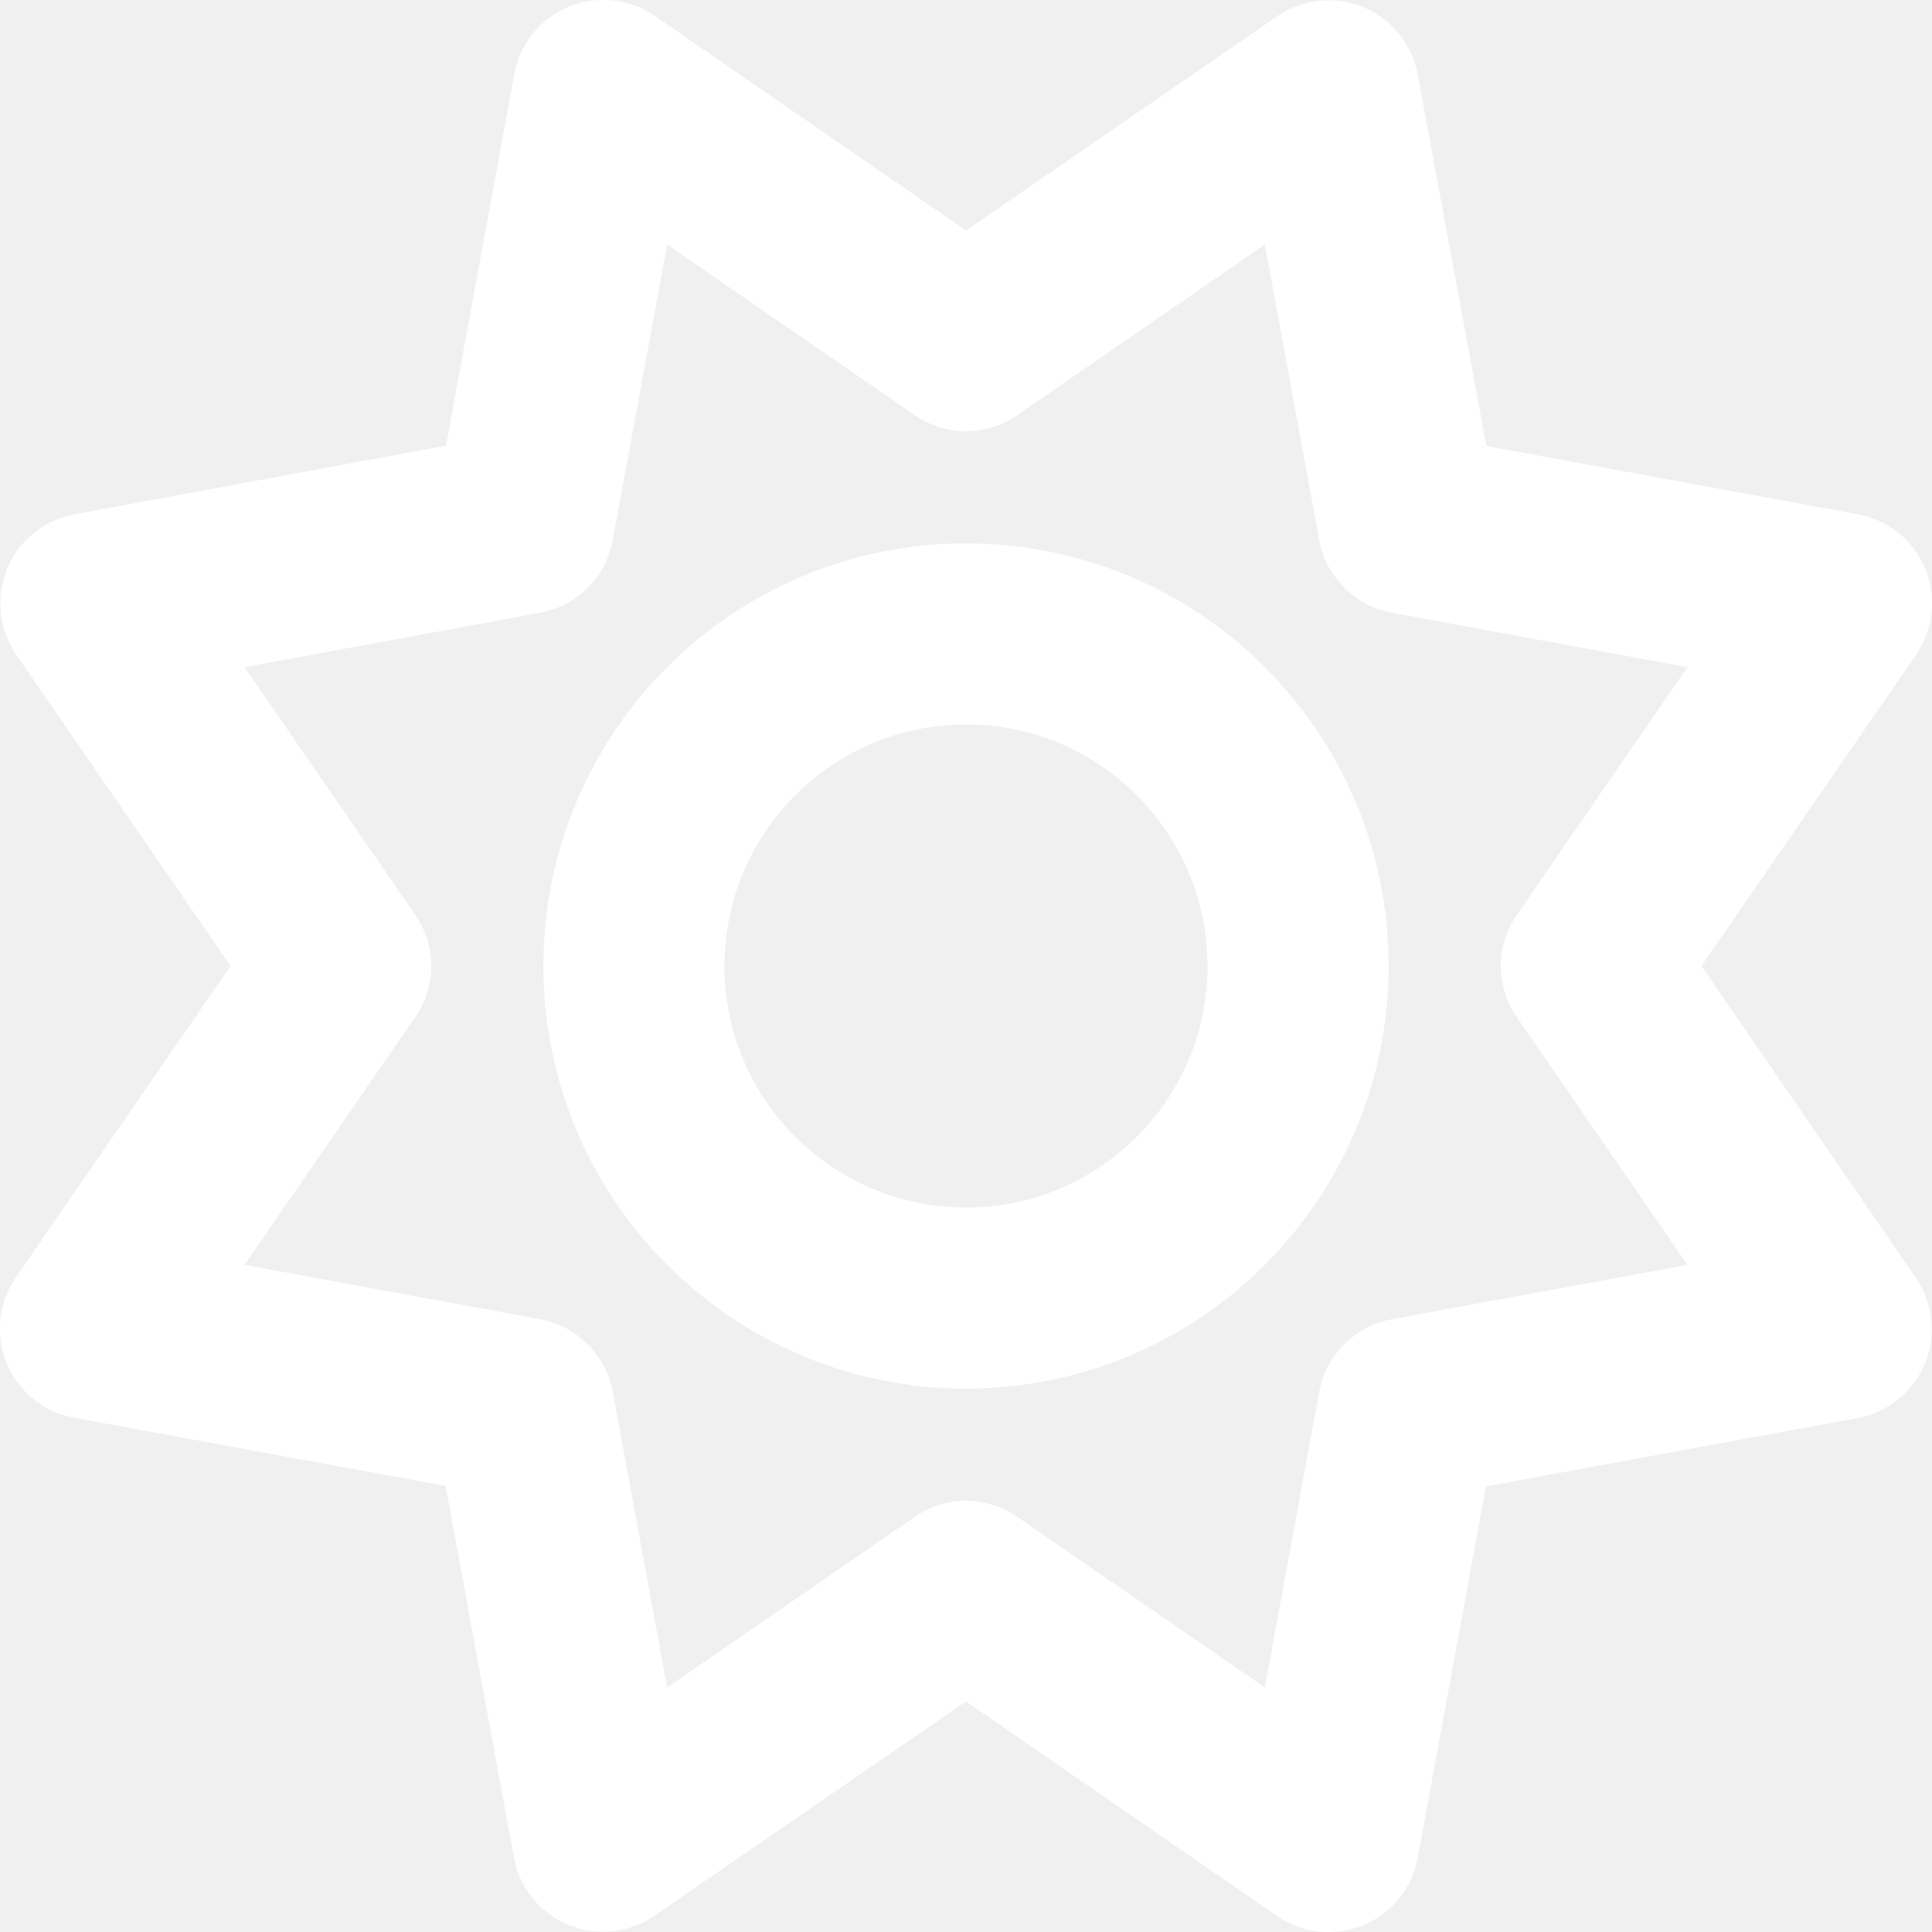
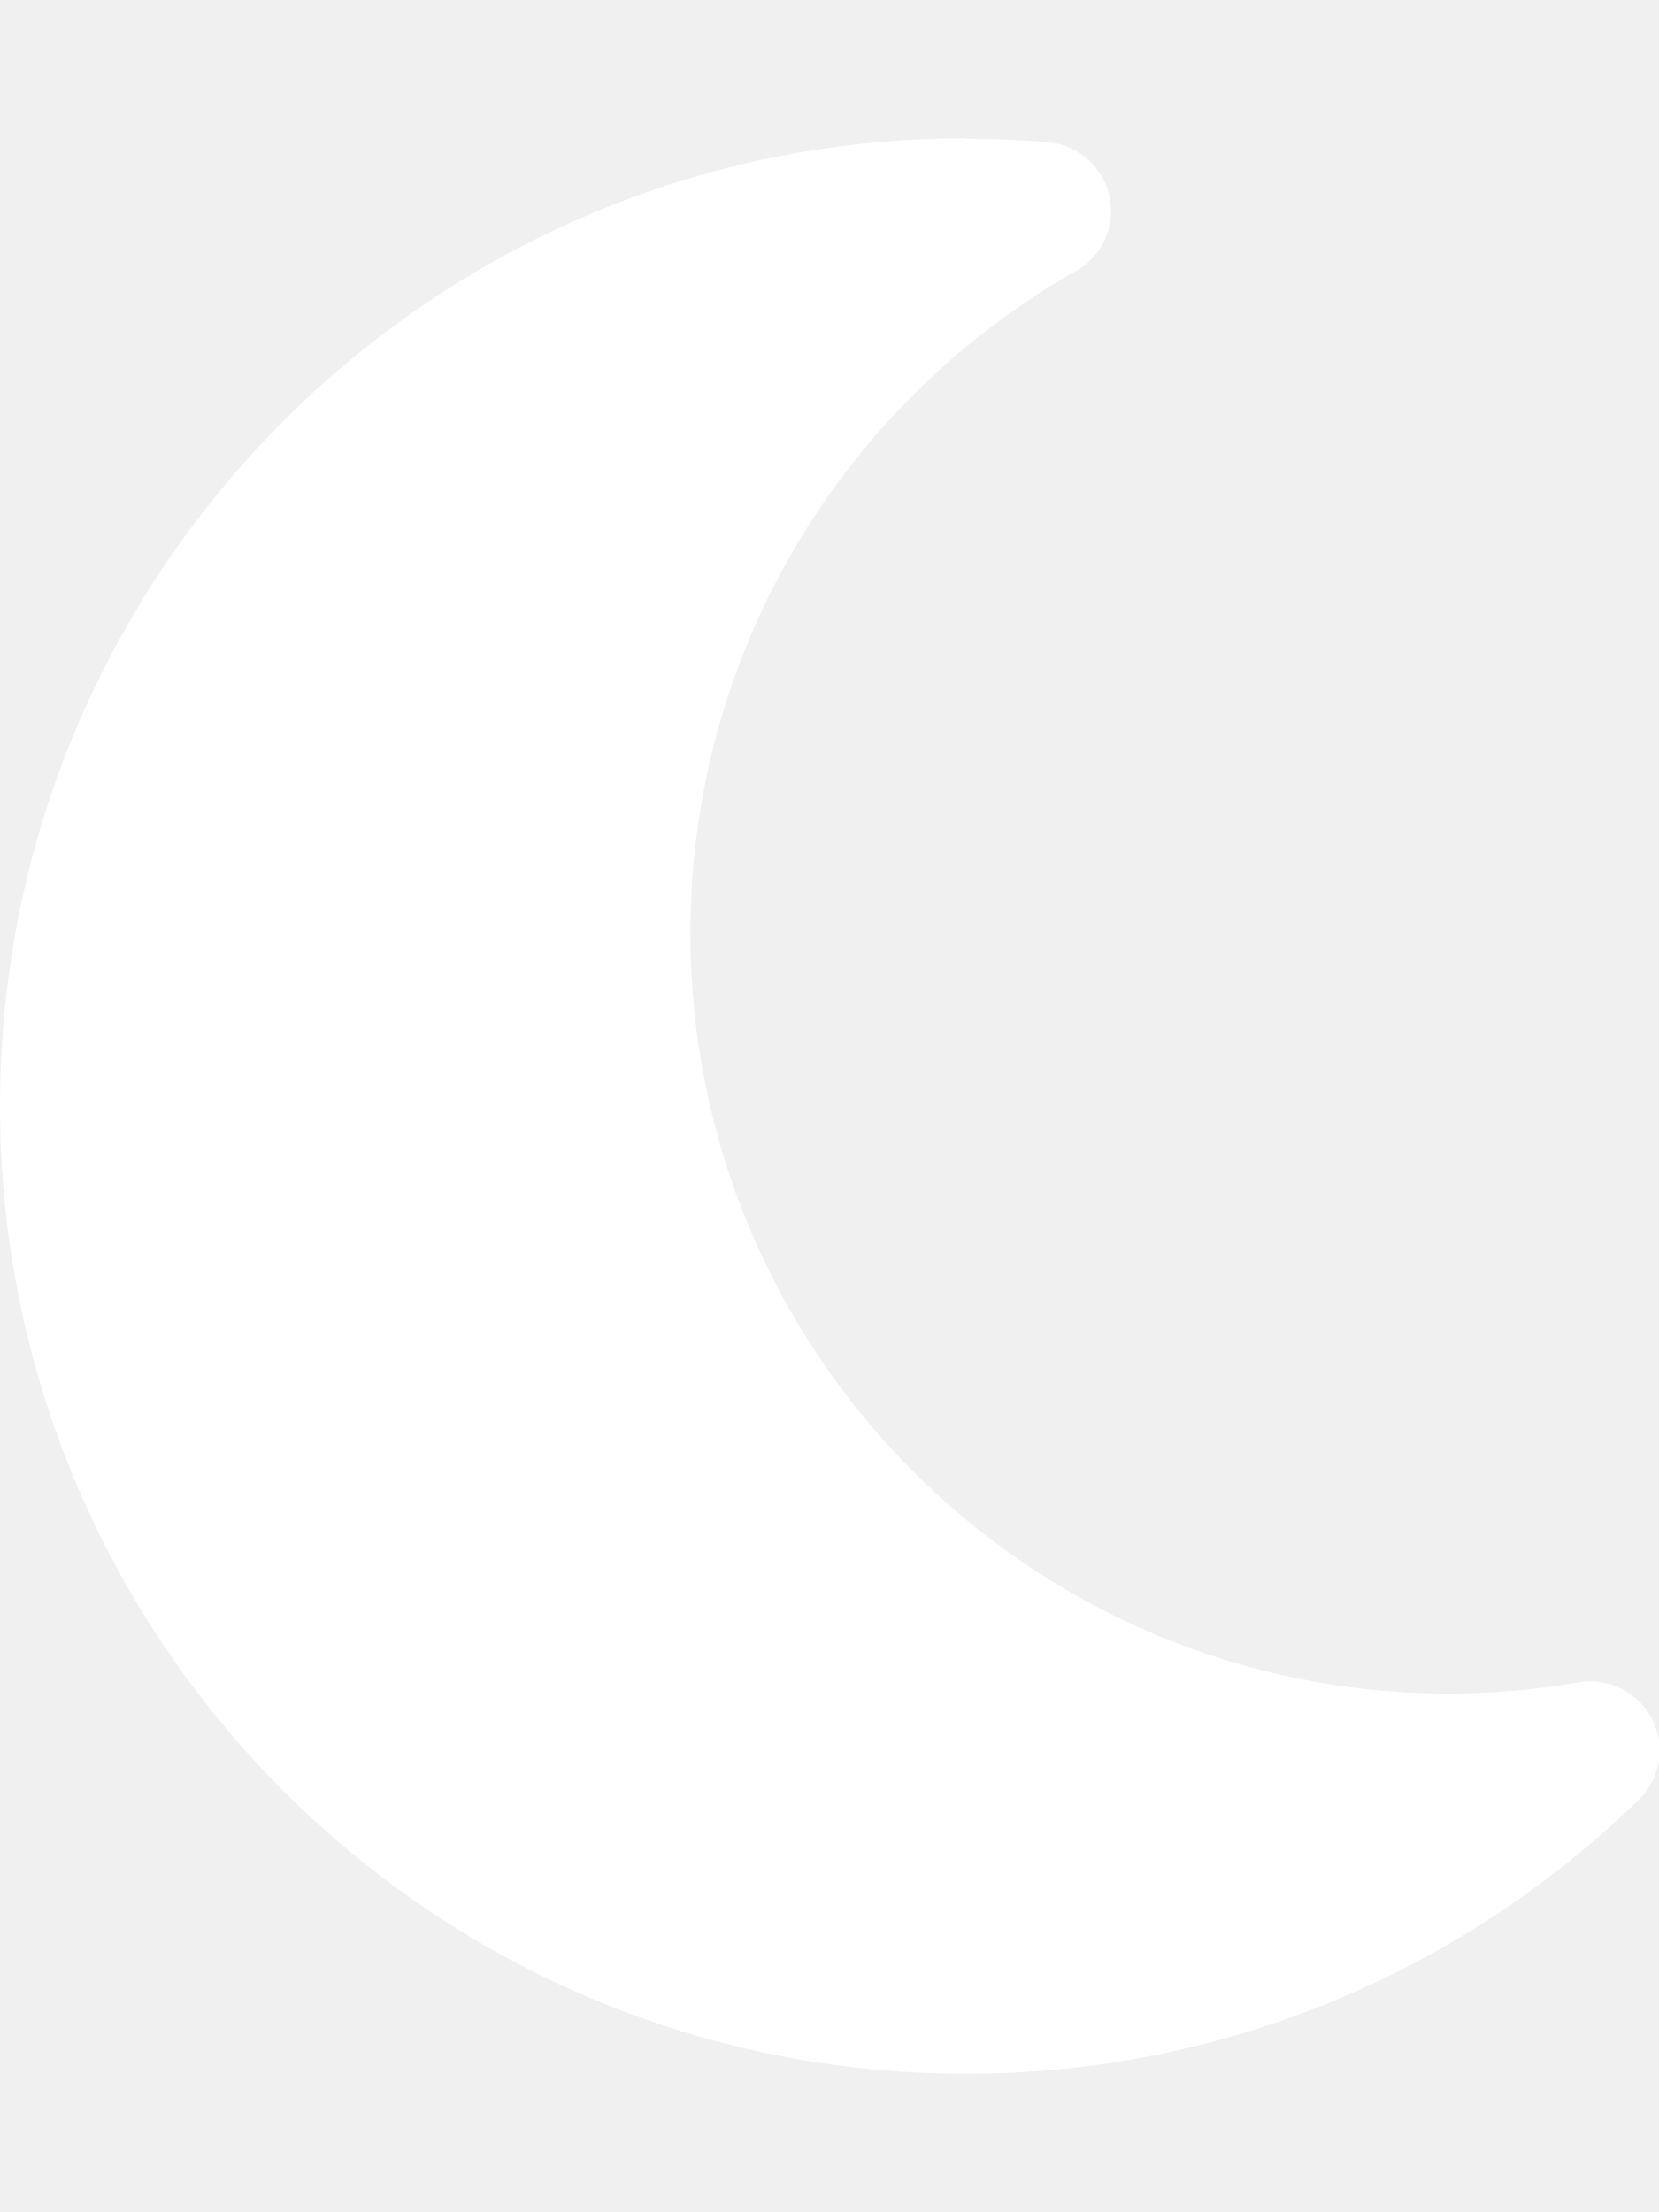
- <svg xmlns="http://www.w3.org/2000/svg" height="0.5em" fill="white" viewBox="0 0 512 512">
-   <path d="M375.7 19.7c-1.5-8-6.9-14.7-14.4-17.8s-16.1-2.2-22.8 2.4L256 61.1 173.5 4.2c-6.7-4.6-15.3-5.5-22.8-2.4s-12.9 9.8-14.4 17.8l-18.1 98.5L19.7 136.3c-8 1.5-14.7 6.9-17.8 14.4s-2.2 16.1 2.4 22.8L61.1 256 4.2 338.5c-4.6 6.7-5.5 15.3-2.4 22.8s9.8 13 17.8 14.4l98.5 18.1 18.1 98.5c1.5 8 6.9 14.7 14.4 17.8s16.1 2.2 22.8-2.4L256 450.9l82.5 56.9c6.7 4.6 15.3 5.5 22.8 2.4s12.9-9.8 14.4-17.8l18.1-98.5 98.5-18.1c8-1.5 14.7-6.9 17.8-14.4s2.2-16.1-2.4-22.8L450.9 256l56.9-82.5c4.6-6.7 5.5-15.3 2.4-22.8s-9.8-12.9-17.8-14.4l-98.5-18.1L375.7 19.7zM269.6 110l65.6-45.2 14.4 78.3c1.8 9.8 9.5 17.5 19.3 19.3l78.3 14.4L402 242.4c-5.7 8.2-5.7 19 0 27.2l45.2 65.6-78.3 14.4c-9.8 1.8-17.5 9.5-19.3 19.3l-14.4 78.3L269.6 402c-8.2-5.7-19-5.7-27.2 0l-65.6 45.2-14.4-78.3c-1.8-9.8-9.5-17.5-19.3-19.3L64.8 335.2 110 269.6c5.7-8.2 5.7-19 0-27.2L64.8 176.8l78.3-14.4c9.8-1.8 17.5-9.5 19.3-19.3l14.4-78.3L242.4 110c8.2 5.7 19 5.7 27.2 0zM256 368a112 112 0 1 0 0-224 112 112 0 1 0 0 224zM192 256a64 64 0 1 1 128 0 64 64 0 1 1 -128 0z" />
+ <svg xmlns="http://www.w3.org/2000/svg" fill="white" height="1em" viewBox="0 0 384 512">
+   <path d="M223.5 32C100 32 0 132.3 0 256S100 480 223.5 480c60.6 0 115.5-24.2 155.8-63.4c5-4.9 6.3-12.5 3.1-18.7s-10.1-9.7-17-8.5c-9.8 1.7-19.8 2.6-30.1 2.6c-96.9 0-175.5-78.8-175.5-176c0-65.8 36-123.1 89.3-153.3c6.1-3.5 9.2-10.5 7.7-17.3s-7.3-11.9-14.3-12.5c-6.3-.5-12.6-.8-19-.8z" />
</svg>
